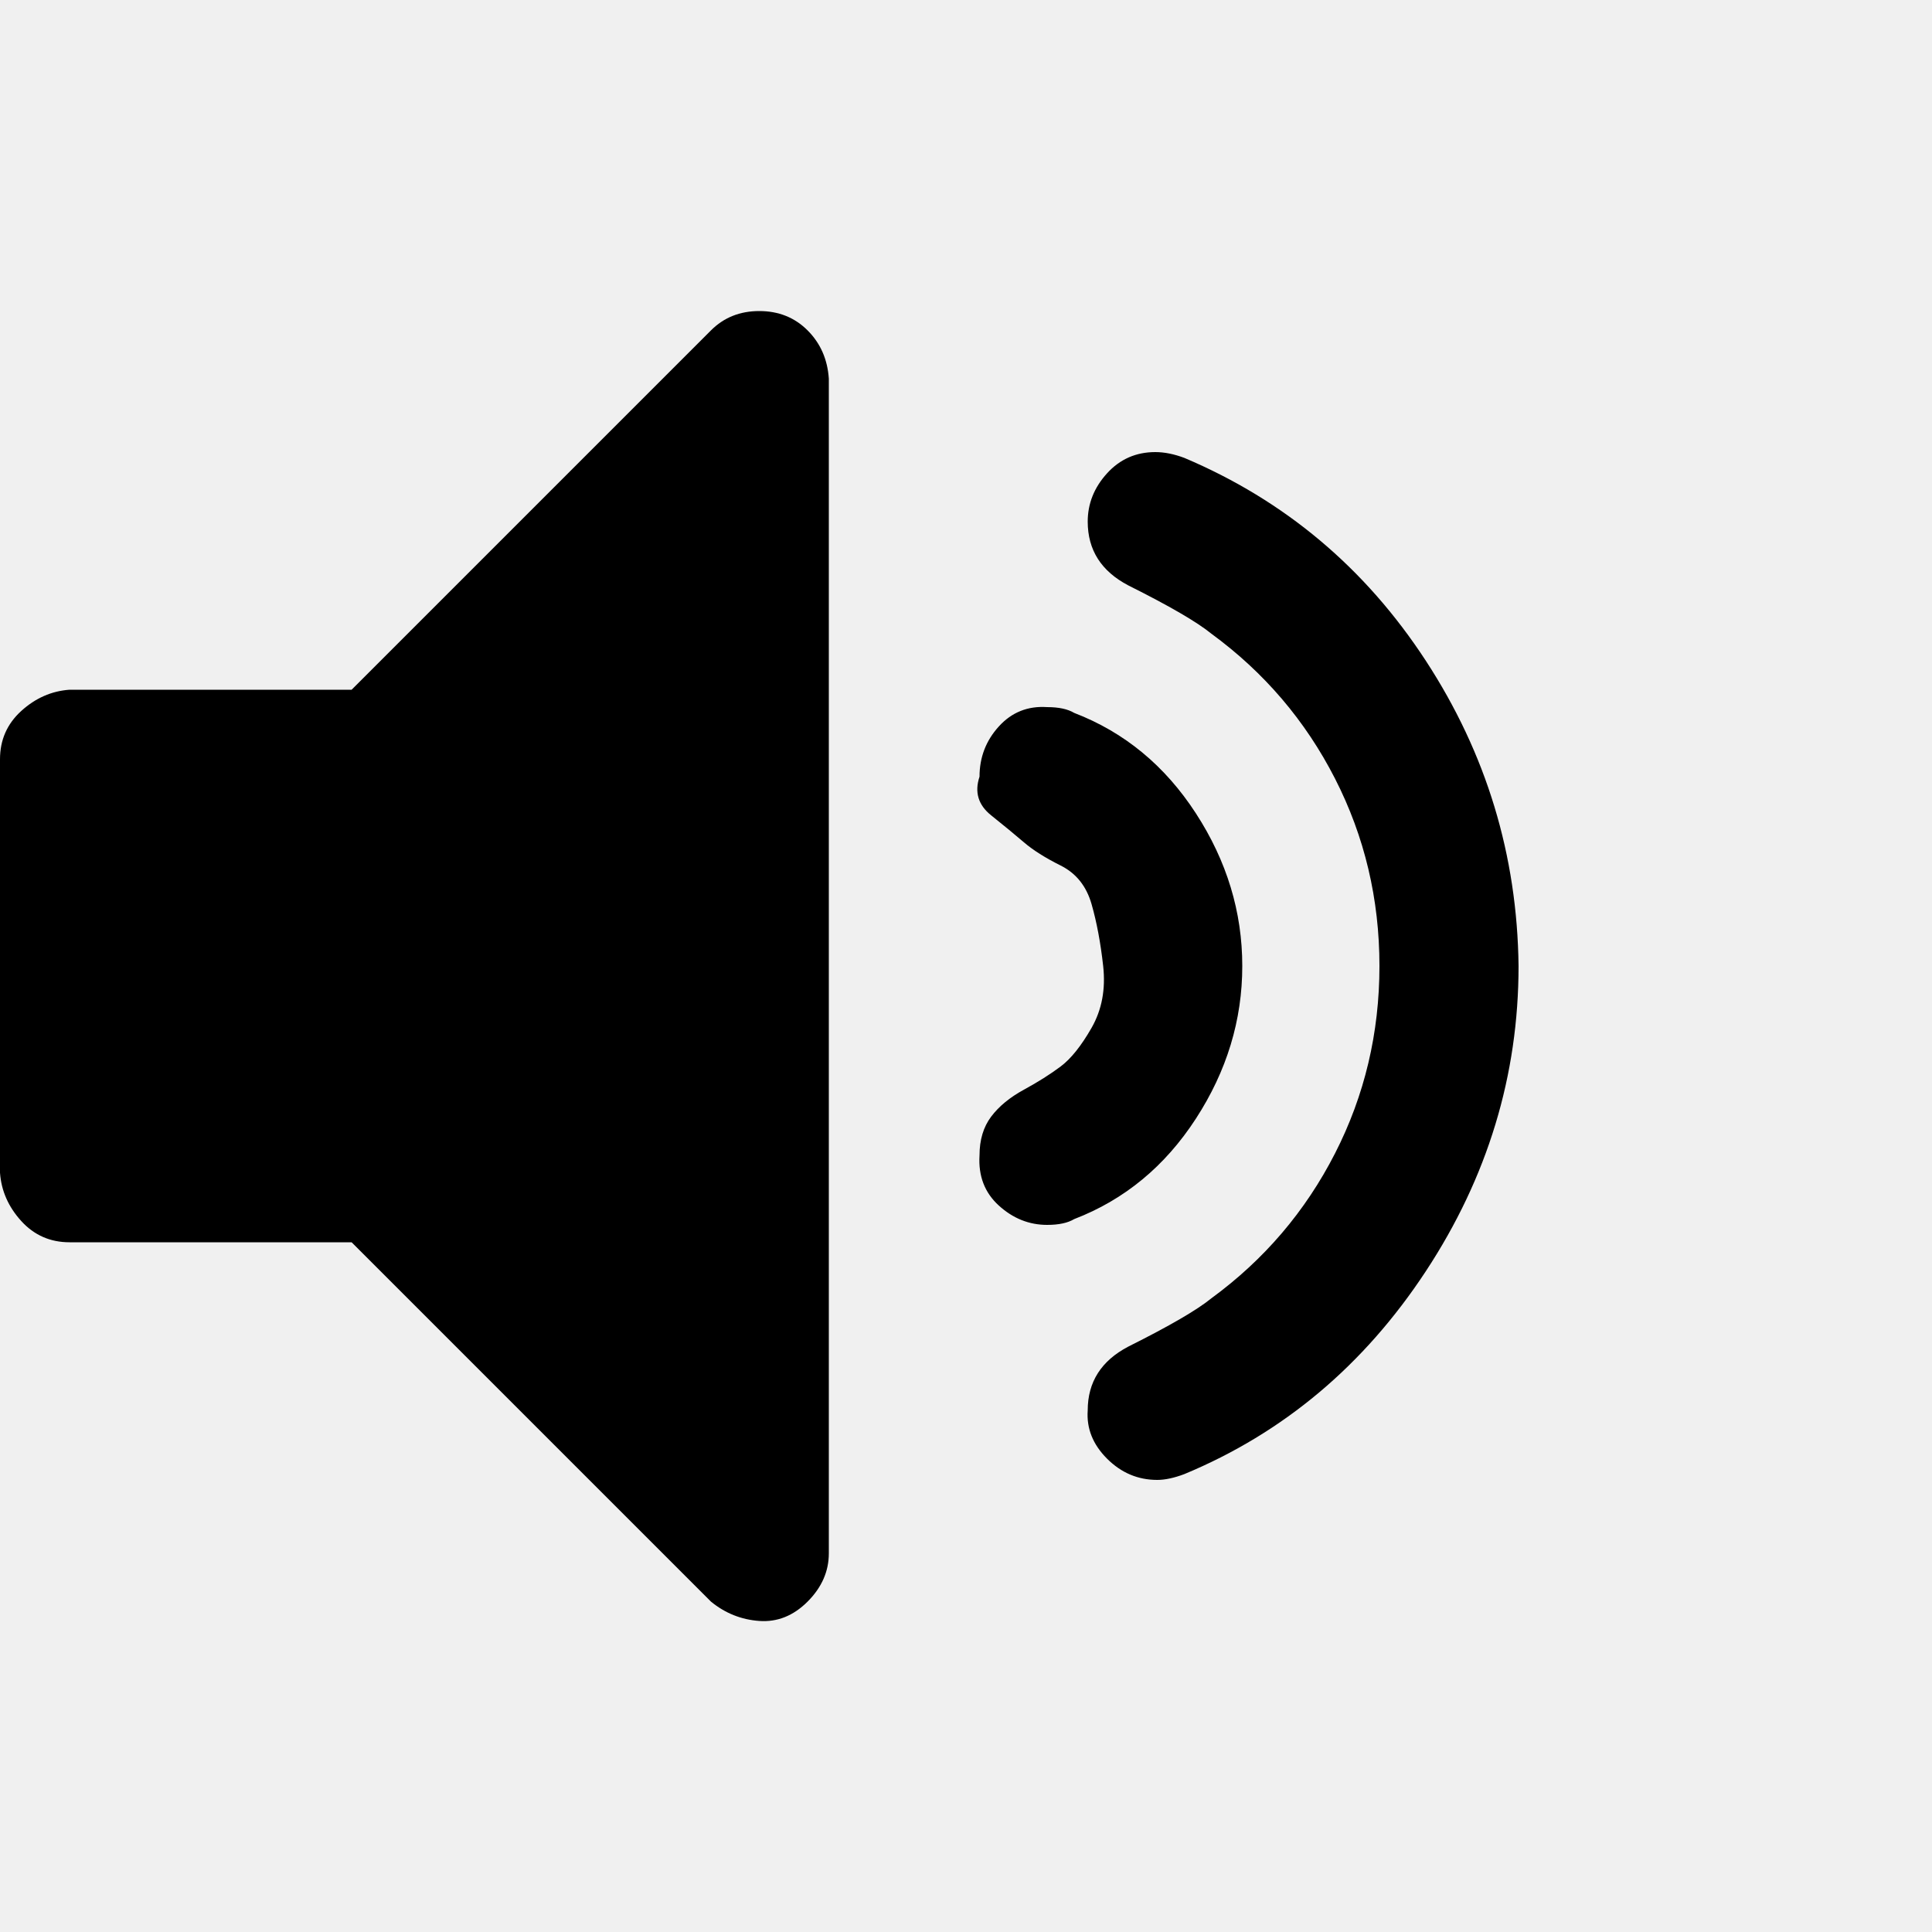
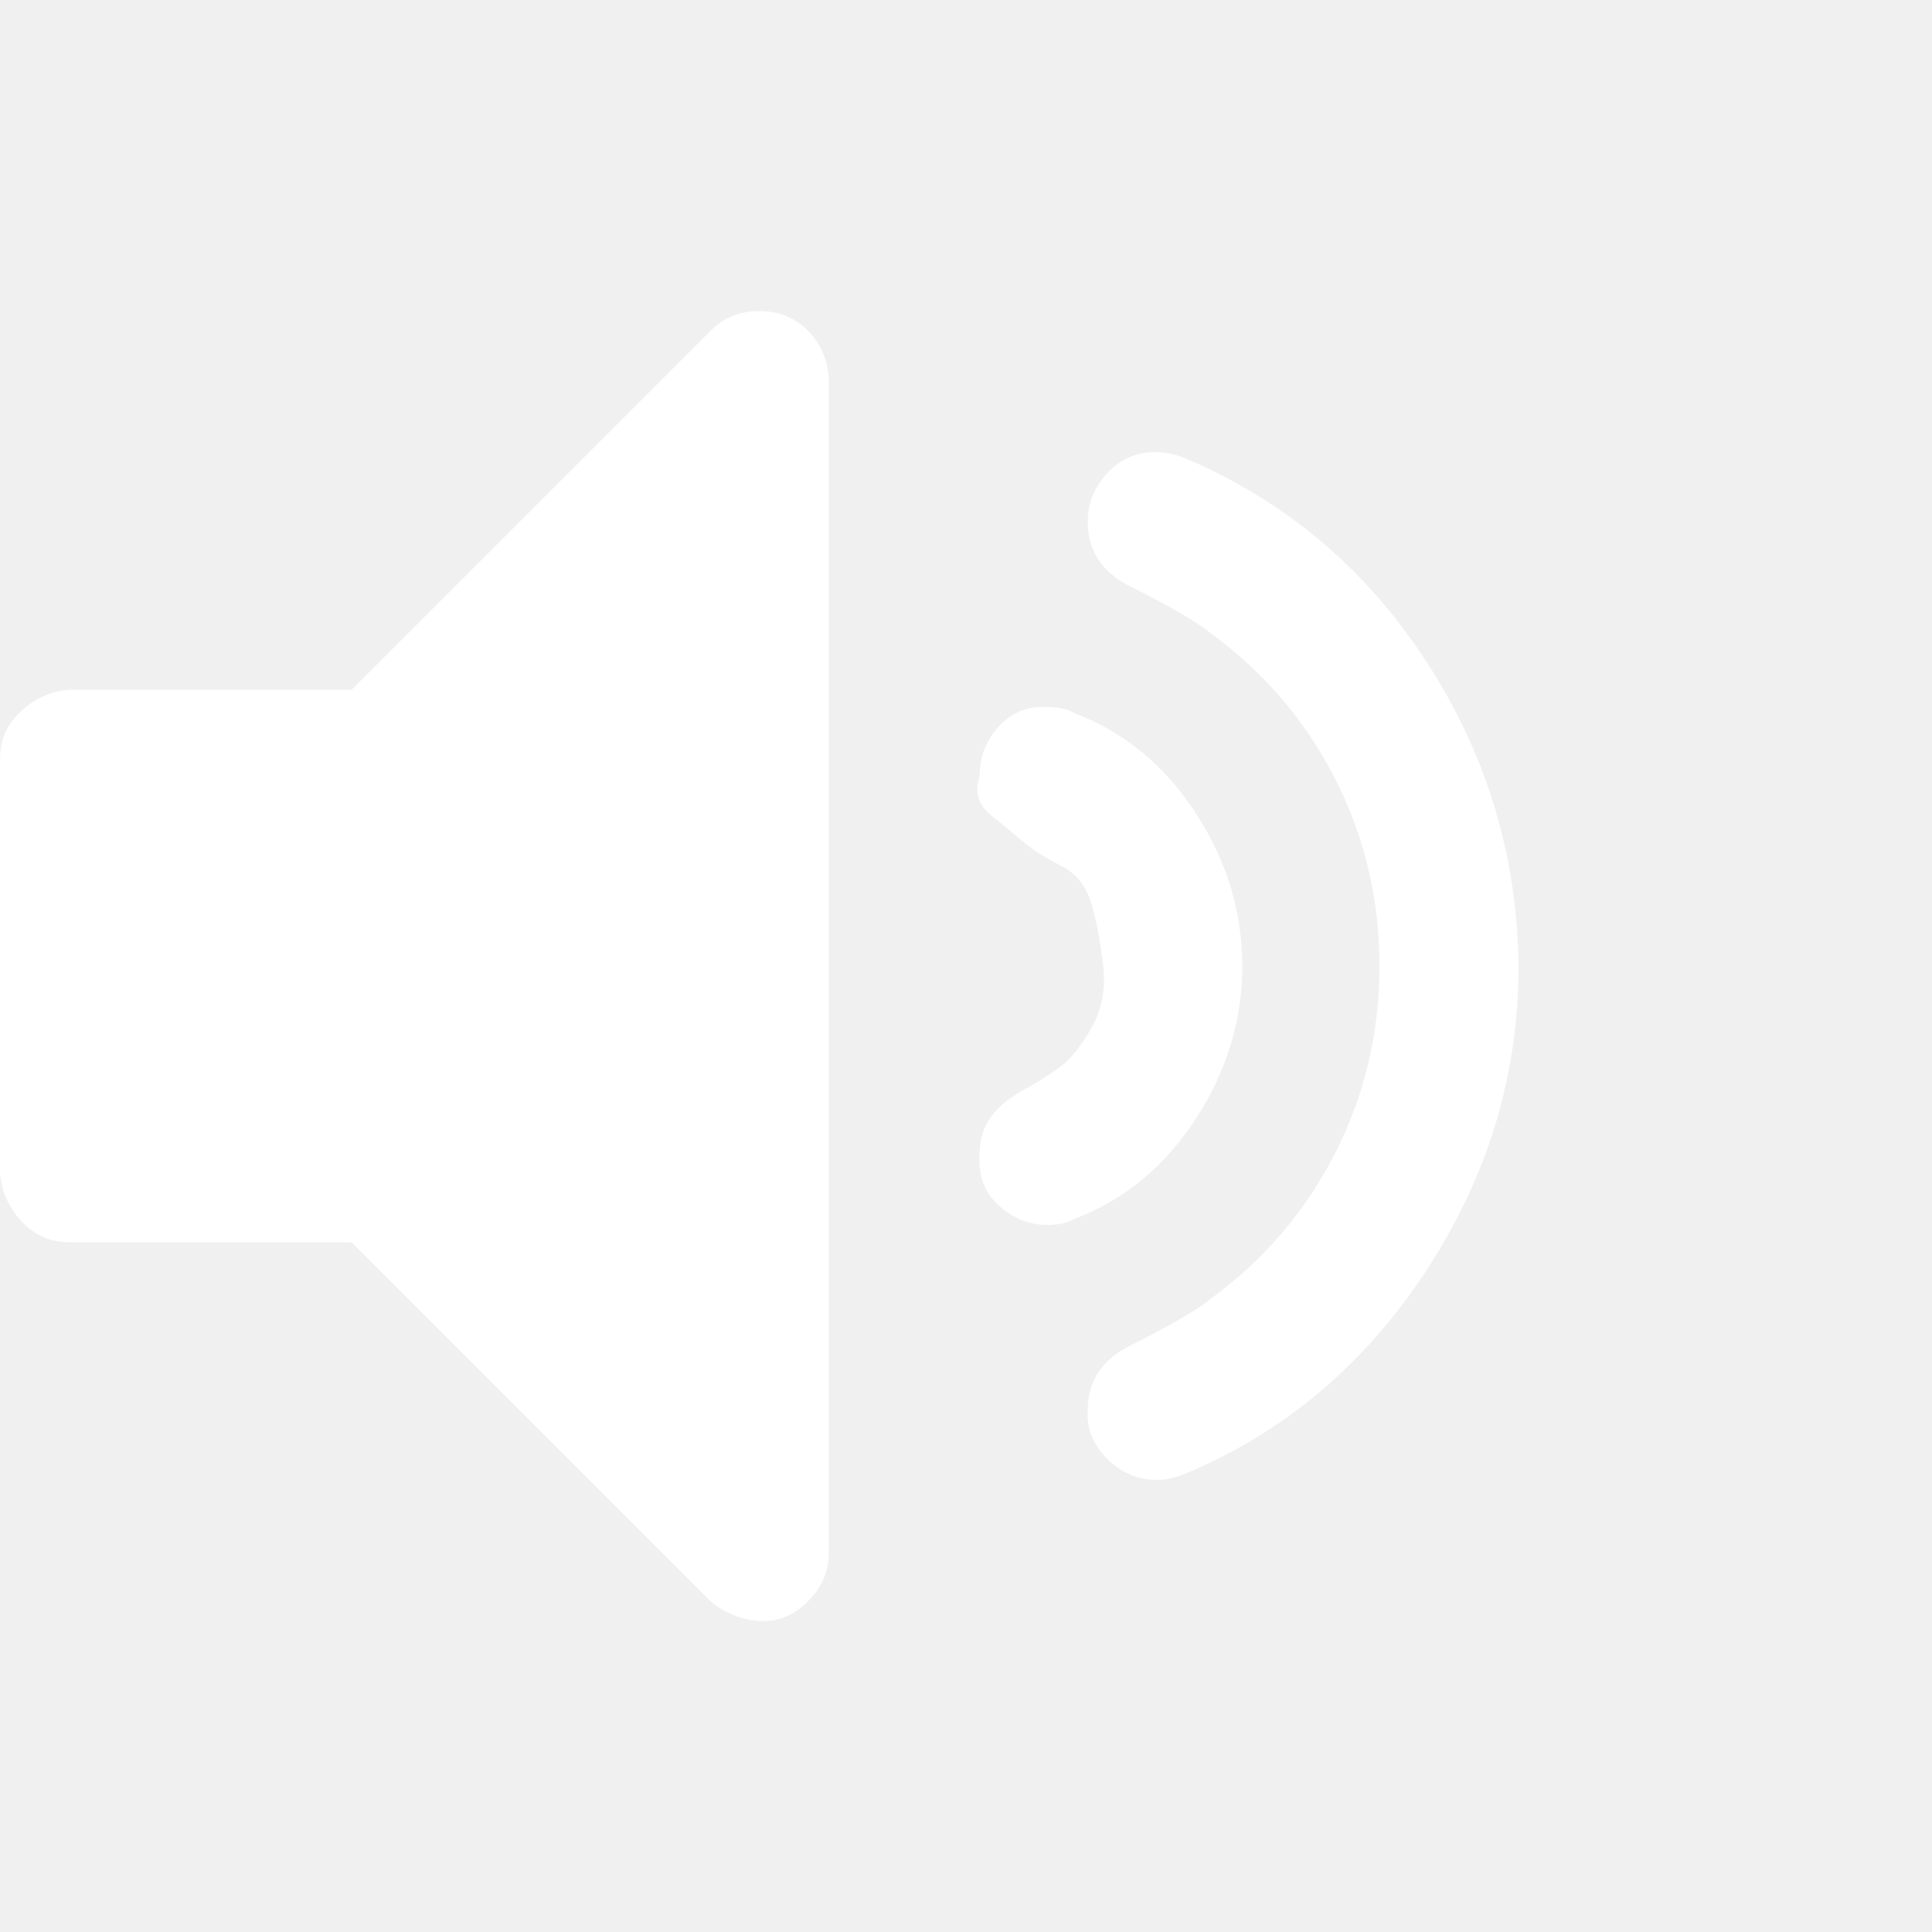
- <svg xmlns="http://www.w3.org/2000/svg" viewBox="0 0 32 32">
+ <svg xmlns="http://www.w3.org/2000/svg" viewBox="0 0 32 32" fill="white">
  <path d="M13.728 6.272v19.456q0 .448-.352.8t-.8.32-.8-.32l-5.952-5.952H1.152q-.48 0-.8-.352t-.352-.8v-6.848q0-.48.352-.8t.8-.352h4.672l5.952-5.952q.32-.32.8-.32t.8.32.352.8zM20.576 16q0 1.344-.768 2.528t-2.016 1.664q-.16.096-.448.096-.448 0-.8-.32t-.32-.832q0-.384.192-.64t.544-.448.608-.384.512-.64.192-1.024-.192-1.024-.512-.64-.608-.384-.544-.448-.192-.64q0-.48.32-.832t.8-.32q.288 0 .448.096 1.248.48 2.016 1.664T20.576 16zm4.576 0q0 2.72-1.536 5.056t-4 3.36q-.256.096-.448.096-.48 0-.832-.352t-.32-.8q0-.704.672-1.056 1.024-.512 1.376-.8 1.312-.96 2.048-2.4T22.848 16t-.736-3.104-2.048-2.4q-.352-.288-1.376-.8-.672-.352-.672-1.056 0-.448.32-.8t.8-.352q.224 0 .48.096 2.496 1.056 4 3.36T25.152 16z" />
</svg>
